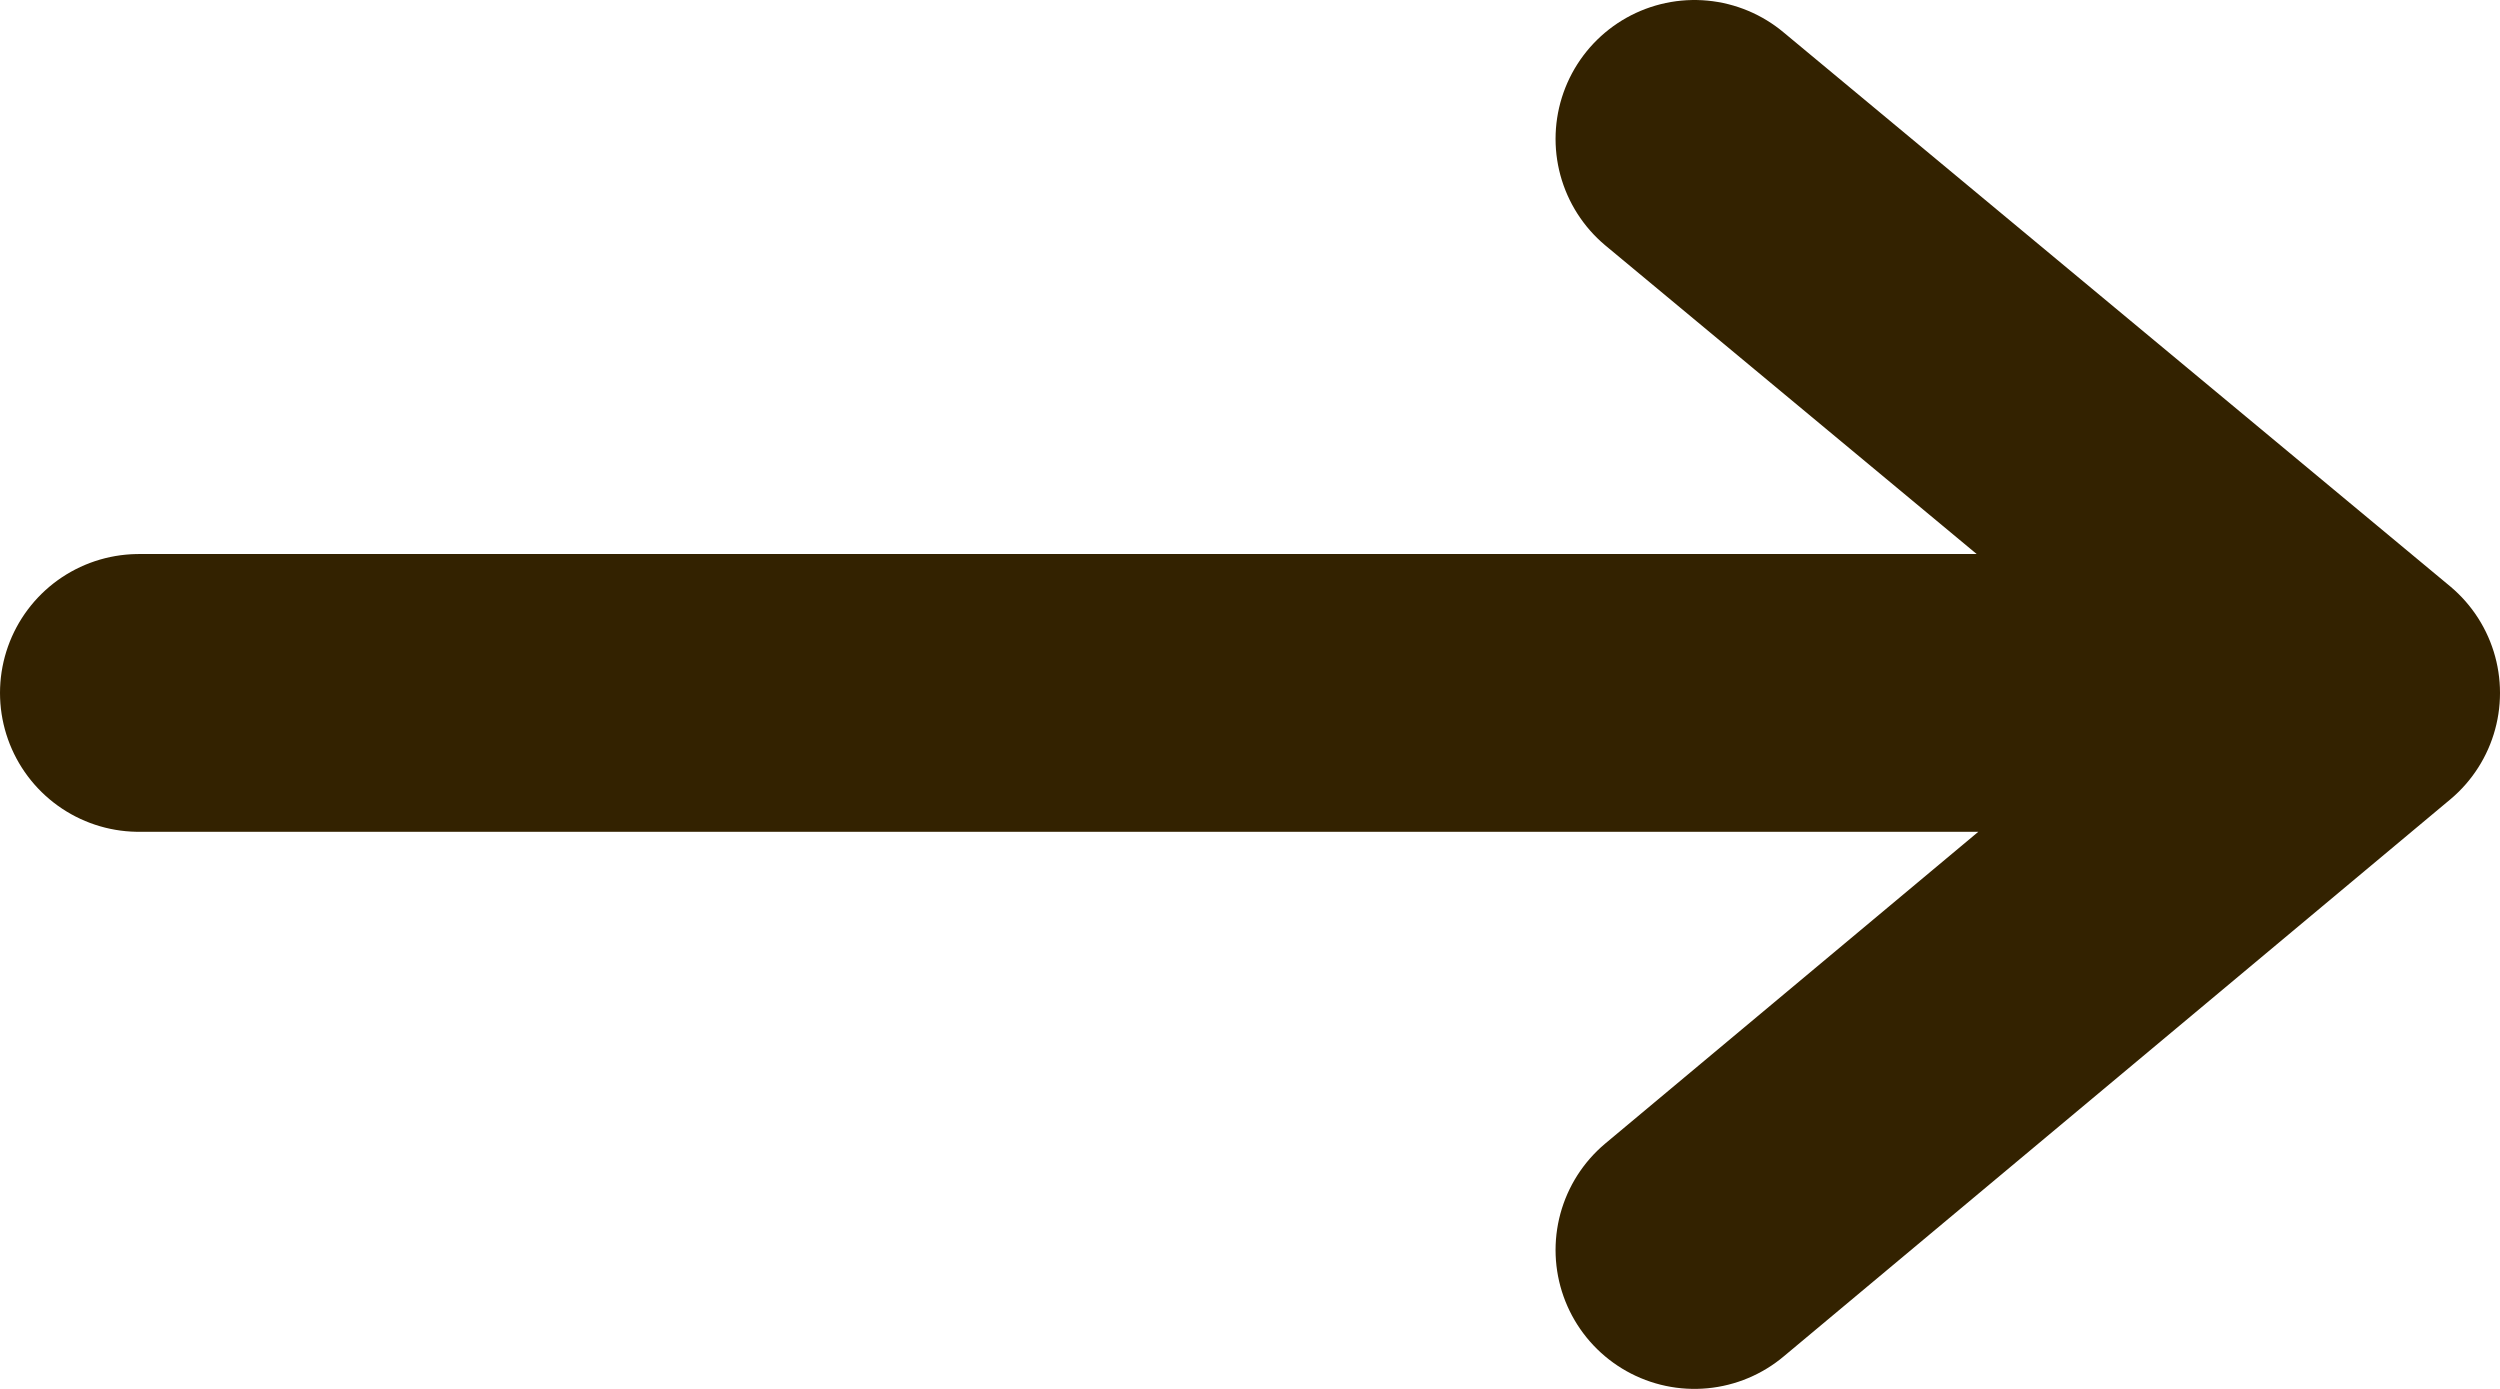
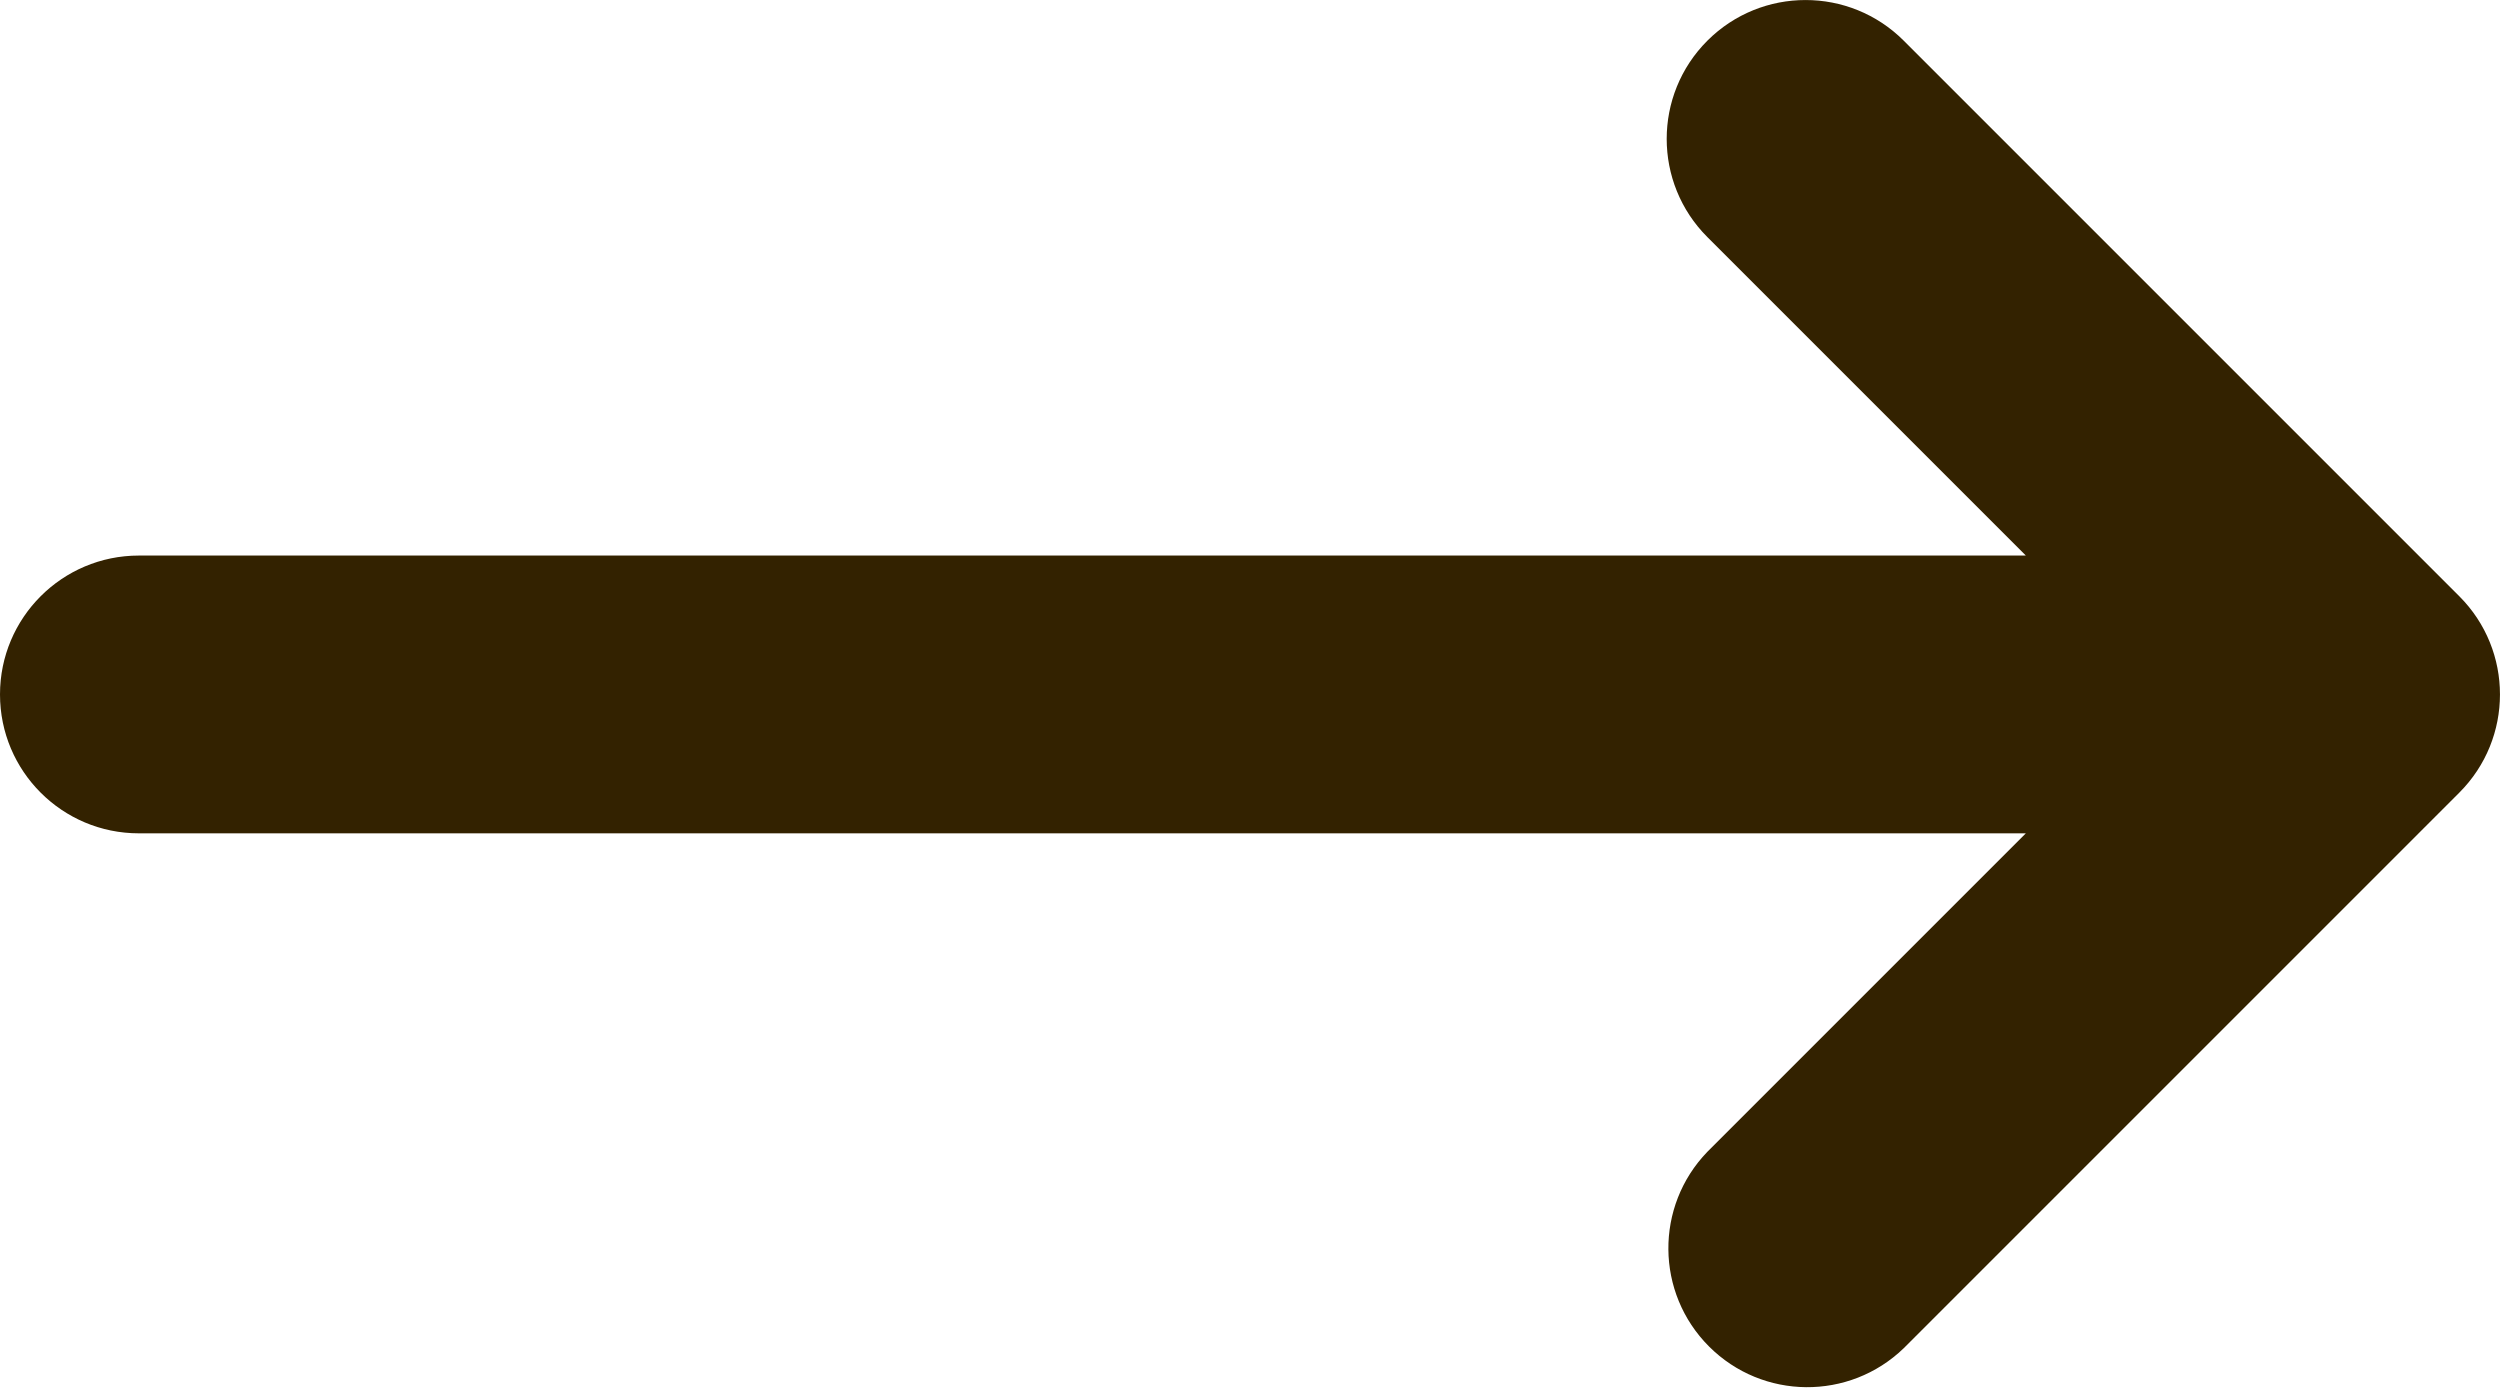
- <svg xmlns="http://www.w3.org/2000/svg" width="18" height="10" viewBox="0 0 18 10" fill="none">
-   <path d="M1 4.989H17M17 4.989L12.2 1M17 4.989L12.2 9" stroke="#332200" stroke-width="2" stroke-linecap="round" stroke-linejoin="round" />
+ <svg xmlns="http://www.w3.org/2000/svg" width="18" height="10" fill="none">
+   <path fill-rule="evenodd" clip-rule="evenodd" d="M12.293.293a1 1 0 0 1 1.414 0l4 4a1 1 0 0 1 0 1.414l-4 4a1 1 0 0 1-1.414-1.414L14.586 6H1a1 1 0 0 1 0-2h13.586l-2.293-2.293a1 1 0 0 1 0-1.414Z" fill="#320" />
</svg>
